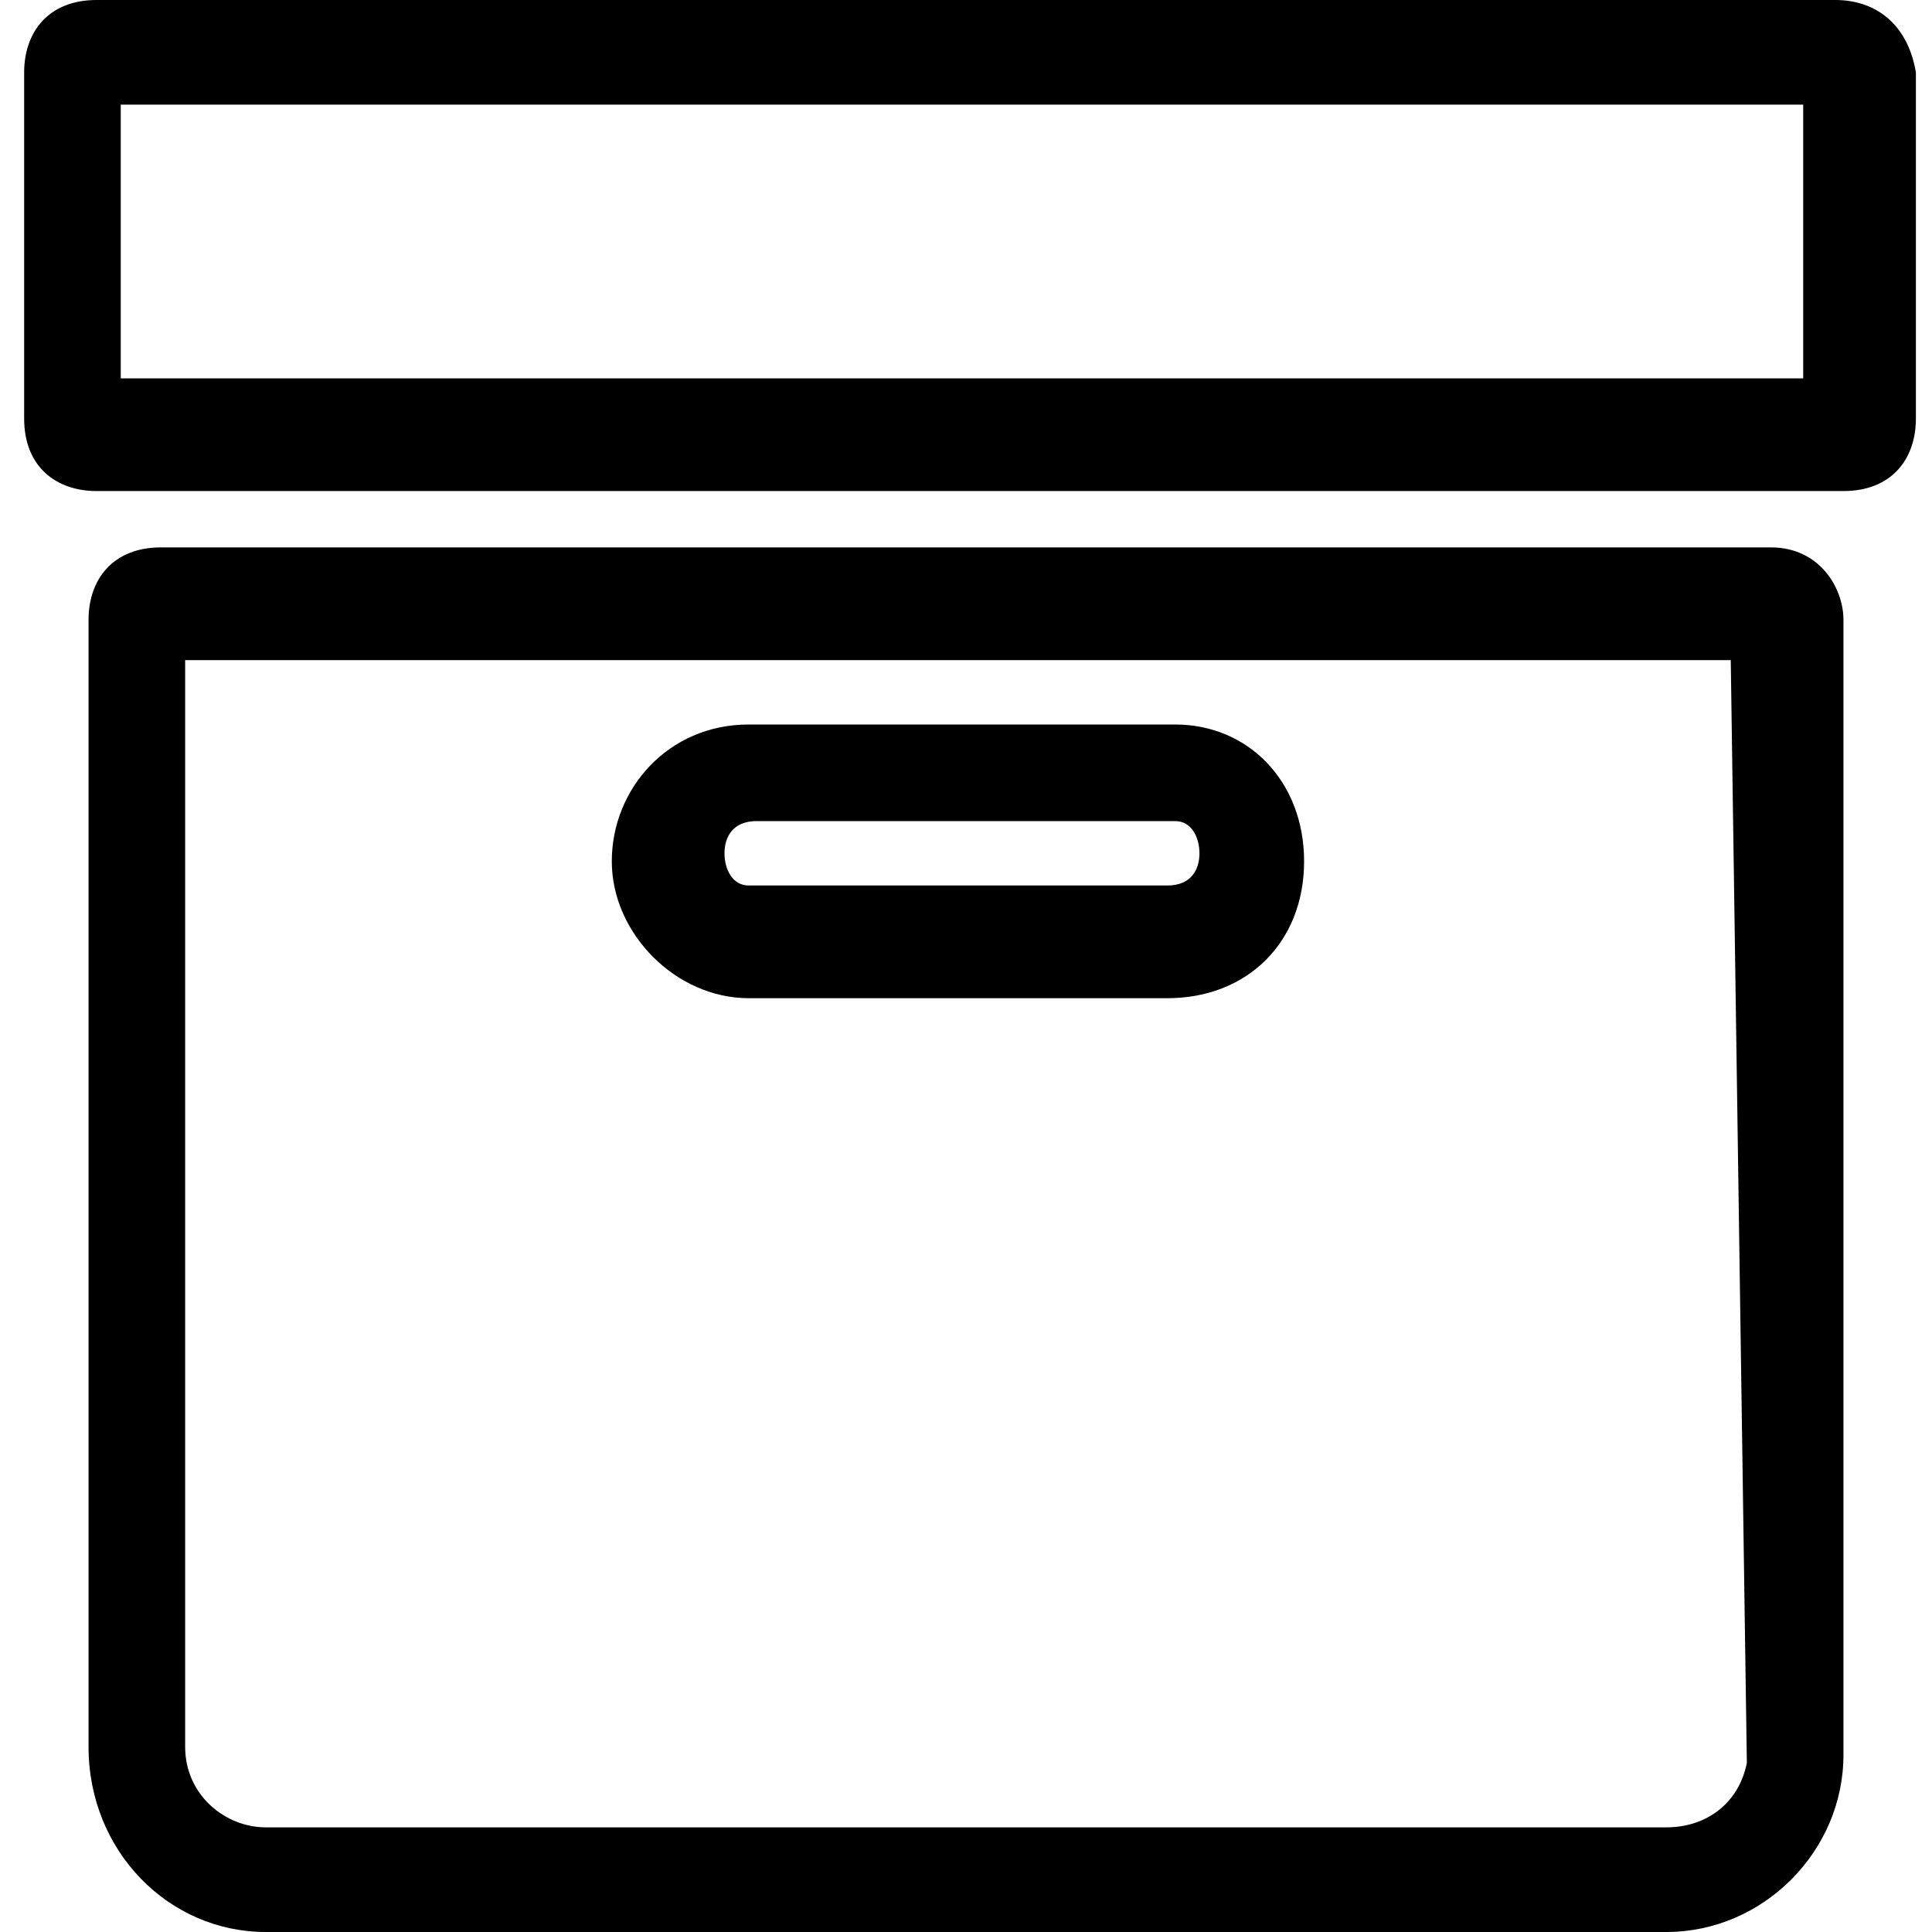
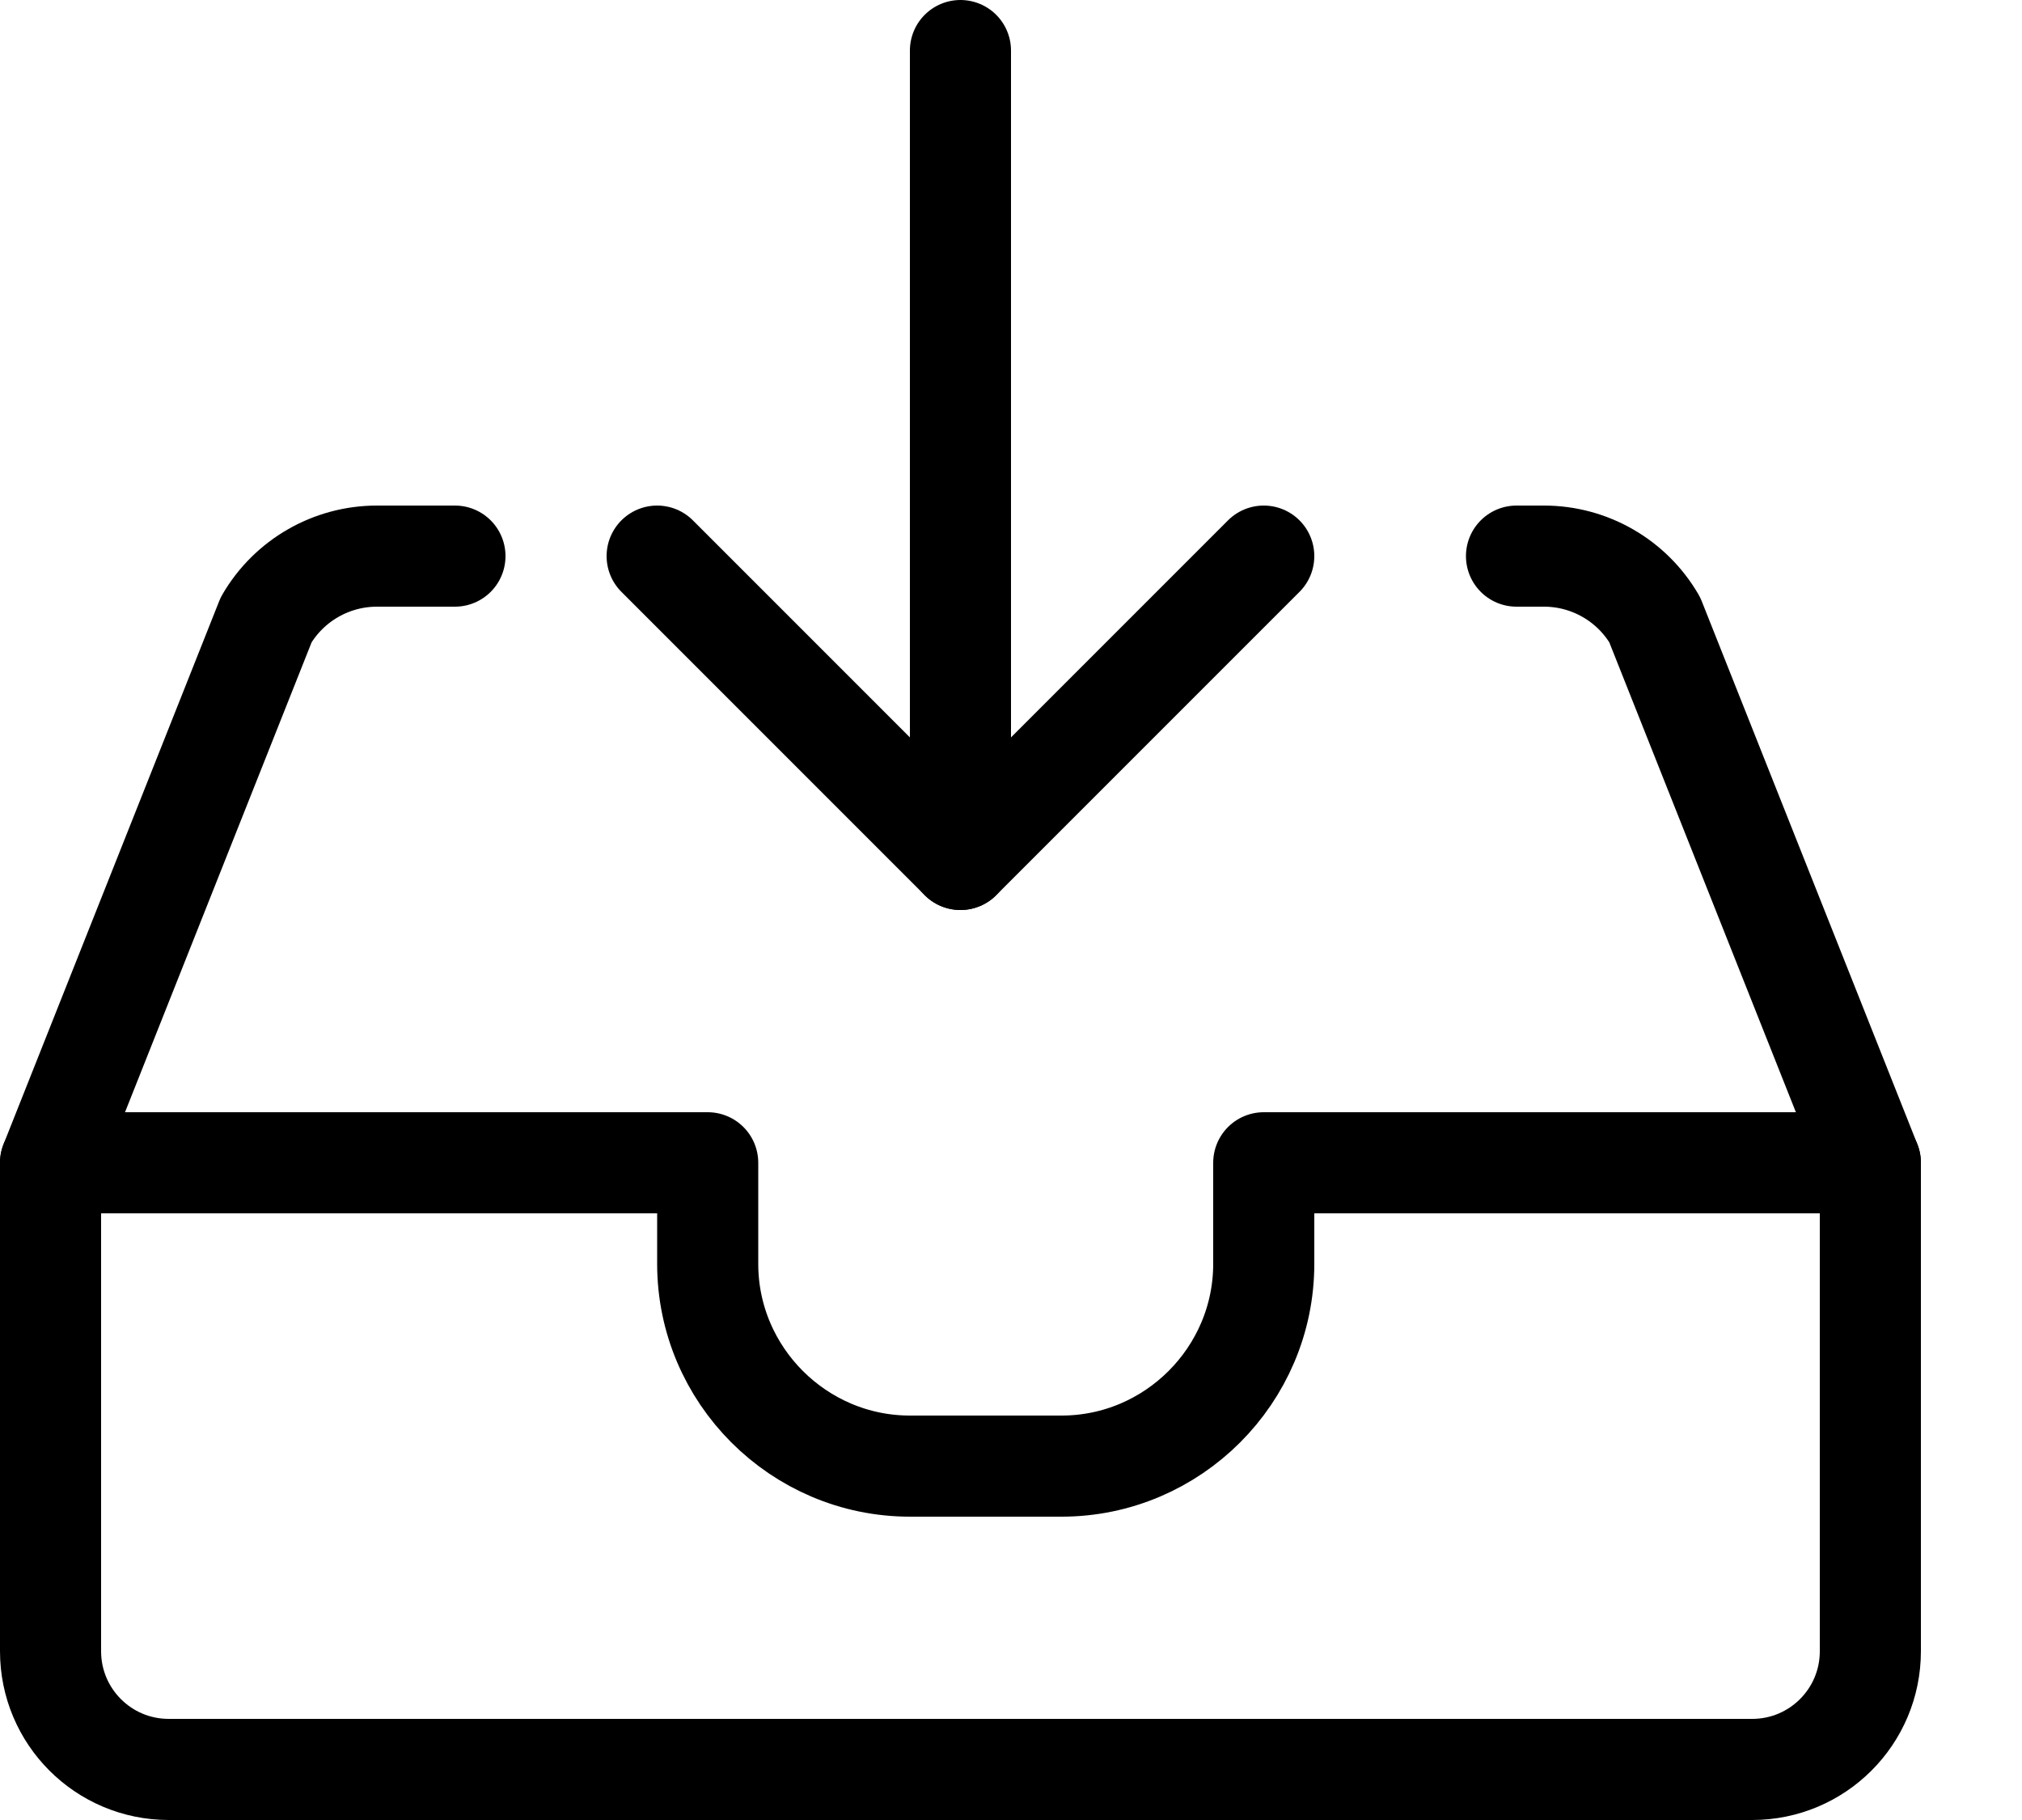
- <svg xmlns="http://www.w3.org/2000/svg" version="1.1" id="Layer_1" x="0px" y="0px" viewBox="0 0 24 24" style="enable-background:new 0 0 24 24;" xml:space="preserve">
-   <path d="M14.6,9H9.3c-1,0-1.7,0.8-1.7,1.7c0,0.9,0.8,1.7,1.7,1.7h5.2c1,0,1.7-0.7,1.7-1.7S15.5,9,14.6,9z M14.9,10.6  c0,0.2-0.1,0.4-0.4,0.4H9.3C9.1,11,9,10.8,9,10.6s0.1-0.4,0.4-0.4h5.2C14.8,10.2,14.9,10.4,14.9,10.6z M22,6.8H2  c-0.6,0-0.9,0.4-0.9,0.9v14c0,1.3,1,2.3,2.2,2.3h17.4c1.2,0,2.2-1,2.2-2.2V7.7C22.9,7.3,22.6,6.8,22,6.8z M21.7,21.9  c-0.1,0.5-0.5,0.8-1,0.8H3.3c-0.5,0-1-0.4-1-1V8.2h19.2L21.7,21.9L21.7,21.9z M23.8,0.9c-0.1-0.6-0.5-0.9-1-0.9H1.2  C0.6,0,0.3,0.4,0.3,0.9v4.3c0,0.6,0.4,0.9,0.9,0.9h21.7c0.6,0,0.9-0.4,0.9-0.9L23.8,0.9z M22.4,1.3v3.4H1.5V1.3H22.4z" />
+ <svg xmlns="http://www.w3.org/2000/svg" width="20px" height="18px" viewBox="0 0 20 18" version="1.1">
+   <g id="Page-1" stroke="none" stroke-width="1" fill="none" fill-rule="evenodd" stroke-linecap="round" stroke-linejoin="round">
+     <g id="archive" transform="translate(0.5, 0.5)" stroke="#000000">
+       <path d="M16.831,17 L1.169,17 C0.523,17 0,16.477 0,15.831 L0,11 L6.5,11 L6.5,12 C6.5,13.1 7.4,14 8.5,14 L10,14 C11.1,14 12,13.1 12,12 L12,11 L18,11 L18,15.831 C18,16.477 17.477,17 16.831,17 Z" id="Stroke-1" />
+       <path d="M0,11 L2.133,5.629 C2.36,5.24 2.777,5 3.229,5 L4,5" id="Stroke-3" />
+       <path d="M14.5,5 L14.771,5 C15.223,5 15.64,5.24 15.867,5.629 L18,11" id="Stroke-5" />
+       <path d="M9,8 L9,0" id="Stroke-7" />
+       <polyline id="Stroke-9" points="12 5 9 8 6 5" />
+     </g>
+   </g>
</svg>
